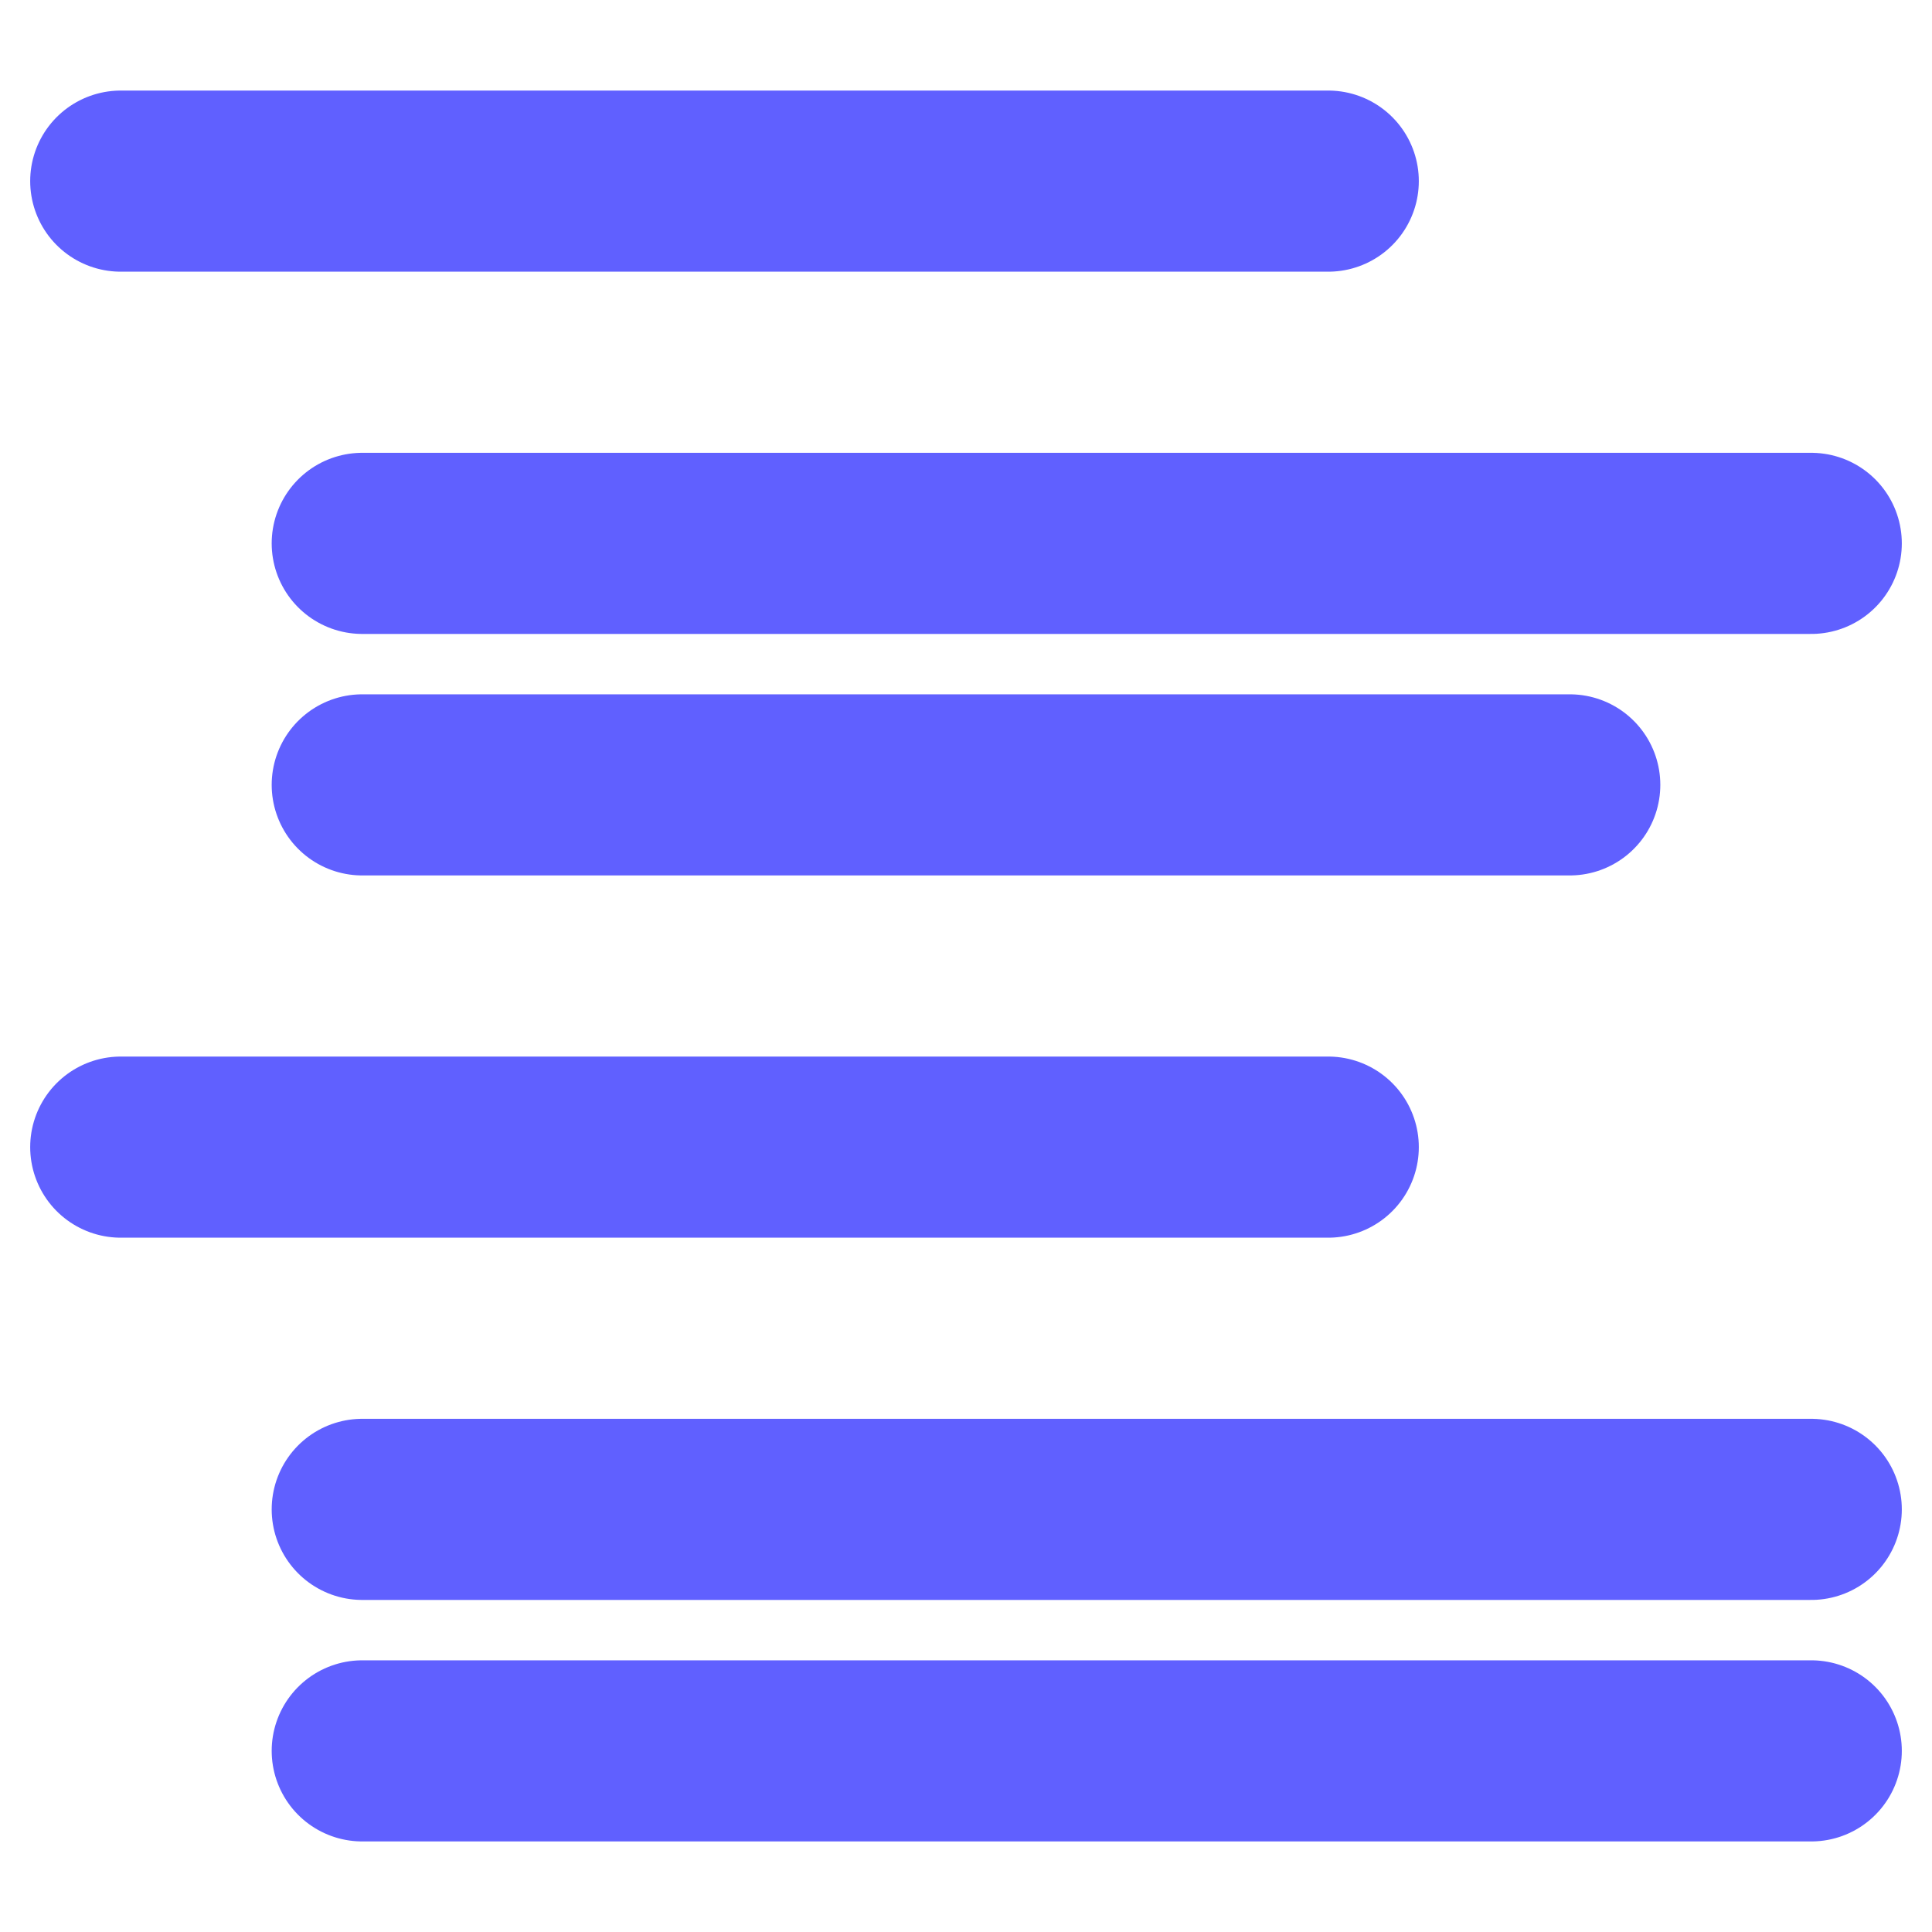
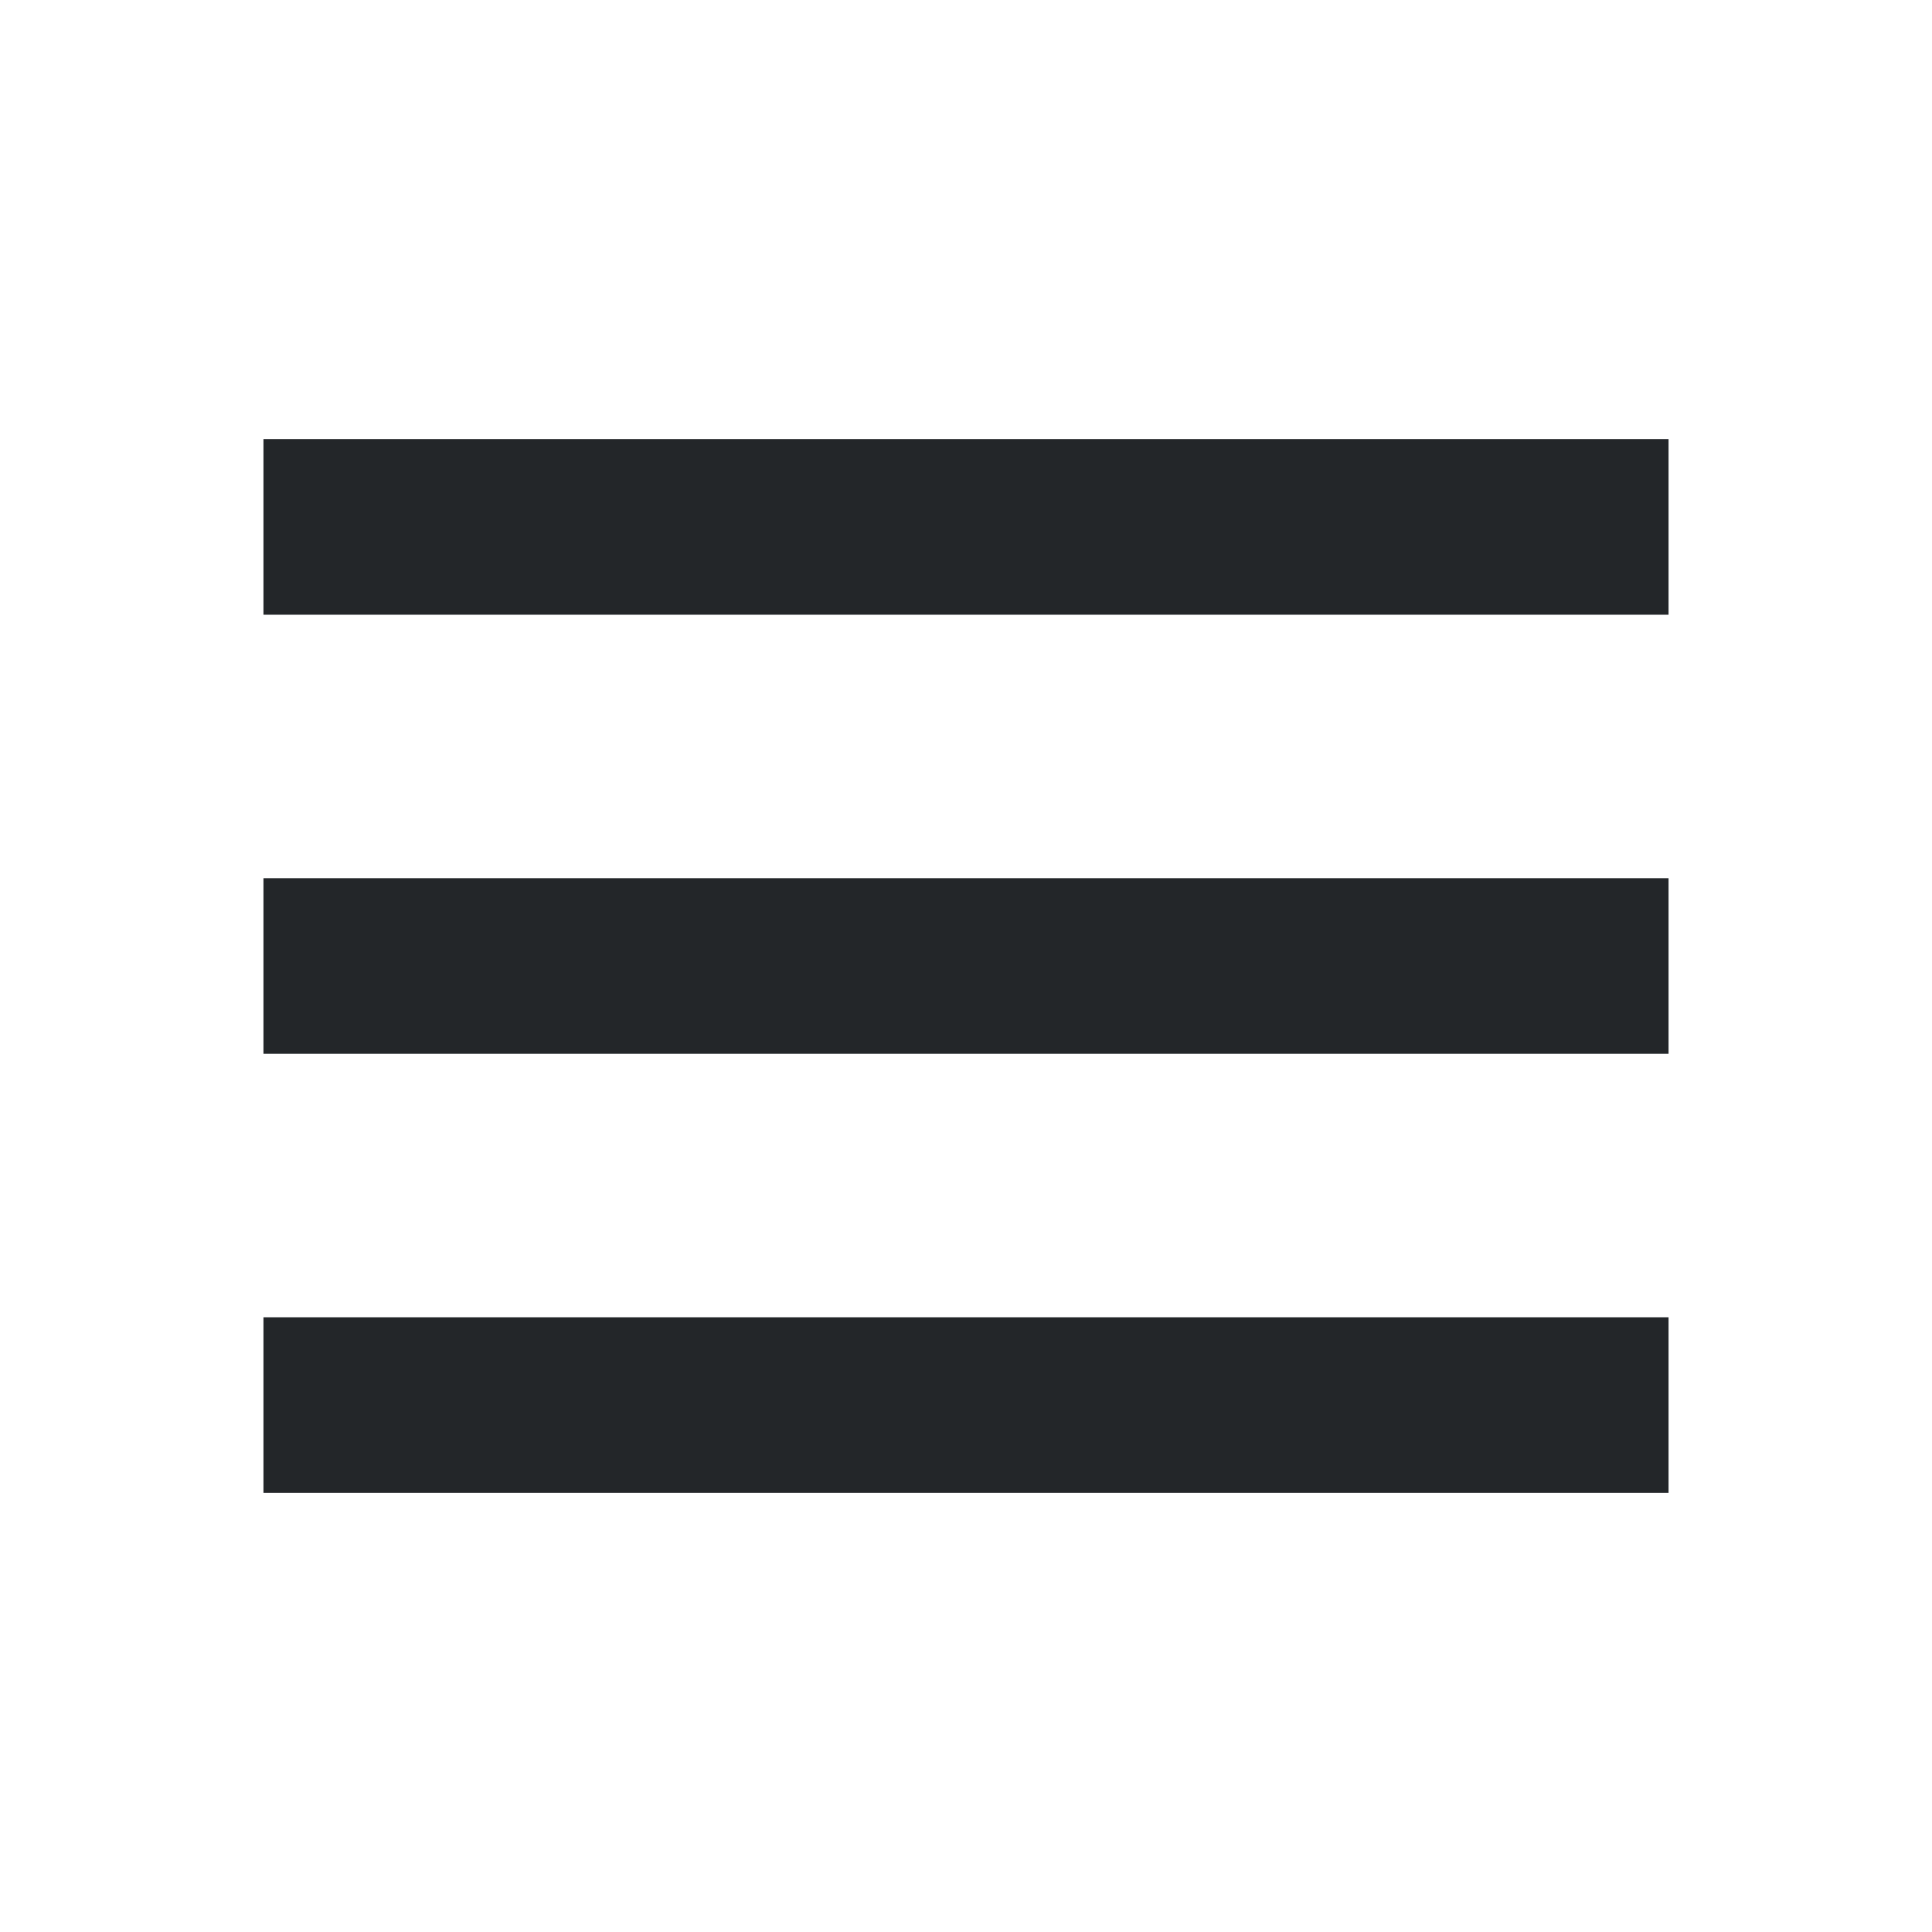
- <svg xmlns="http://www.w3.org/2000/svg" width="16" height="16" id="svg3039" version="1.1">
-   <defs id="defs3041">
-     <linearGradient id="linearGradient6140">
-       <stop style="stop-color:#808080;stop-opacity:1;" offset="0" id="stop6142" />
-       <stop style="stop-color:#606060;stop-opacity:1;" offset="1" id="stop6144" />
-     </linearGradient>
+ <svg xmlns="http://www.w3.org/2000/svg" viewBox="0 0 22 22">
+   <defs id="defs3051">
+     <style type="text/css" id="current-color-scheme">
+       .ColorScheme-Text {
+         color:#232629;
+       }
+       </style>
  </defs>
-   <g id="layer1">
-     <text xml:space="preserve" style="font-size:16px;font-style:normal;font-variant:normal;font-weight:normal;font-stretch:normal;text-align:center;line-height:25%;letter-spacing:0px;word-spacing:0px;writing-mode:lr-tb;text-anchor:middle;fill:#000000;fill-opacity:1;stroke:none;font-family:Latin Modern Math;-inkscape-font-specification:Latin Modern Math" x="8.976" y="11.98" id="text3091">
-       <tspan id="tspan3093" x="8.976" y="11.98" />
-     </text>
-     <text xml:space="preserve" style="font-size:16px;font-style:normal;font-variant:normal;font-weight:normal;font-stretch:normal;text-align:center;line-height:25%;letter-spacing:0px;word-spacing:0px;writing-mode:lr-tb;text-anchor:middle;fill:#000000;fill-opacity:1;stroke:none;font-family:Latin Modern Math;-inkscape-font-specification:Latin Modern Math" x="8.073" y="12.961" id="text3122">
-       <tspan id="tspan3124" x="8.073" y="12.961" />
-     </text>
-     <text xml:space="preserve" style="font-size:16px;font-style:normal;font-variant:normal;font-weight:normal;font-stretch:normal;text-align:center;line-height:25%;letter-spacing:0px;word-spacing:0px;writing-mode:lr-tb;text-anchor:middle;fill:#000000;fill-opacity:1;stroke:none;font-family:Latin Modern Math;-inkscape-font-specification:Latin Modern Math" x="8.028" y="12.006" id="text3126">
-       <tspan id="tspan3128" x="8.028" y="12.006" />
-     </text>
-     <text xml:space="preserve" style="font-size:16px;font-style:normal;font-variant:normal;font-weight:normal;font-stretch:normal;text-align:center;line-height:25%;letter-spacing:0px;word-spacing:0px;writing-mode:lr-tb;text-anchor:middle;fill:#000000;fill-opacity:1;stroke:none;font-family:Latin Modern Math;-inkscape-font-specification:Latin Modern Math" x="8.011" y="13.016" id="text3130">
-       <tspan id="tspan3132" x="8.011" y="13.016" />
-     </text>
-     <text xml:space="preserve" style="font-size:16px;font-style:normal;font-variant:normal;font-weight:500;font-stretch:normal;text-align:center;line-height:25%;letter-spacing:0px;word-spacing:0px;writing-mode:lr-tb;text-anchor:middle;fill:#000000;fill-opacity:1;stroke:none;font-family:CMU Typewriter Text;-inkscape-font-specification:CMU Typewriter Text Medium" x="8.057" y="14.029" id="text2999">
-       <tspan id="tspan3001" x="8.057" y="14.029" />
-     </text>
-     <text xml:space="preserve" style="font-size:16px;font-style:normal;font-variant:normal;font-weight:500;font-stretch:normal;text-align:center;line-height:25%;letter-spacing:0px;word-spacing:0px;writing-mode:lr-tb;text-anchor:middle;fill:#000000;fill-opacity:1;stroke:none;font-family:CMU Serif;-inkscape-font-specification:CMU Serif Medium" x="8" y="13.02" id="text3030">
-       <tspan id="tspan3032" x="8" y="13.02" />
-     </text>
-     <text xml:space="preserve" style="font-size:16px;font-style:italic;font-variant:normal;font-weight:bold;font-stretch:normal;text-align:center;line-height:25%;letter-spacing:0px;word-spacing:0px;writing-mode:lr-tb;text-anchor:middle;fill:#000000;fill-opacity:1;stroke:none;font-family:CMU Classical Serif;-inkscape-font-specification:CMU Classical Serif Bold Italic" x="8.047" y="13.056" id="text3072">
-       <tspan id="tspan3074" x="8.047" y="13.056" />
-     </text>
-     <text xml:space="preserve" style="font-size:16px;font-style:italic;font-variant:normal;font-weight:bold;font-stretch:normal;text-align:center;line-height:25%;letter-spacing:0px;word-spacing:0px;writing-mode:lr-tb;text-anchor:middle;fill:#000000;fill-opacity:1;stroke:none;font-family:CMU Classical Serif;-inkscape-font-specification:CMU Classical Serif Bold Italic" x="6.026" y="13.02" id="text3076">
-       <tspan id="tspan3078" x="6.026" y="13.02" />
-     </text>
-     <path style="fill:none;fill-rule:evenodd;stroke:#6060ff;stroke-width:1.5;stroke-linecap:round;stroke-linejoin:round;stroke-miterlimit:4;stroke-dasharray:none;stroke-opacity:1;fill-opacity:1" d="m 1,1.5 10,0" id="path5523" />
-     <path id="path6095" d="m 3,4.5 12,0" style="fill:none;fill-opacity:1;fill-rule:evenodd;stroke:#6060ff;stroke-width:1.5;stroke-linecap:round;stroke-linejoin:round;stroke-miterlimit:4;stroke-dasharray:none;stroke-opacity:1" />
-     <path style="fill:none;fill-opacity:1;fill-rule:evenodd;stroke:#6060ff;stroke-width:1.5;stroke-linecap:round;stroke-linejoin:round;stroke-miterlimit:4;stroke-dasharray:none;stroke-opacity:1" d="m 3,6.5 10,0" id="path6097" />
-     <path id="path6099" d="m 1,9.5 10,0" style="fill:none;fill-opacity:1;fill-rule:evenodd;stroke:#6060ff;stroke-width:1.5;stroke-linecap:round;stroke-linejoin:round;stroke-miterlimit:4;stroke-dasharray:none;stroke-opacity:1" />
-     <path style="fill:none;fill-opacity:1;fill-rule:evenodd;stroke:#6060ff;stroke-width:1.5;stroke-linecap:round;stroke-linejoin:round;stroke-miterlimit:4;stroke-dasharray:none;stroke-opacity:1" d="m 3,12.5 12,0" id="path6101" />
-     <path id="path6105" d="m 3,14.5 12,0" style="fill:none;fill-opacity:1;fill-rule:evenodd;stroke:#6060ff;stroke-width:1.5;stroke-linecap:round;stroke-linejoin:round;stroke-miterlimit:4;stroke-dasharray:none;stroke-opacity:1" />
-   </g>
+   <path style="fill:currentColor;fill-opacity:1;stroke:none" d="m3 5v2h16v-2h-16m0 5v2h16v-2h-16m0 5v2h16v-2h-16" class="ColorScheme-Text" />
</svg>
